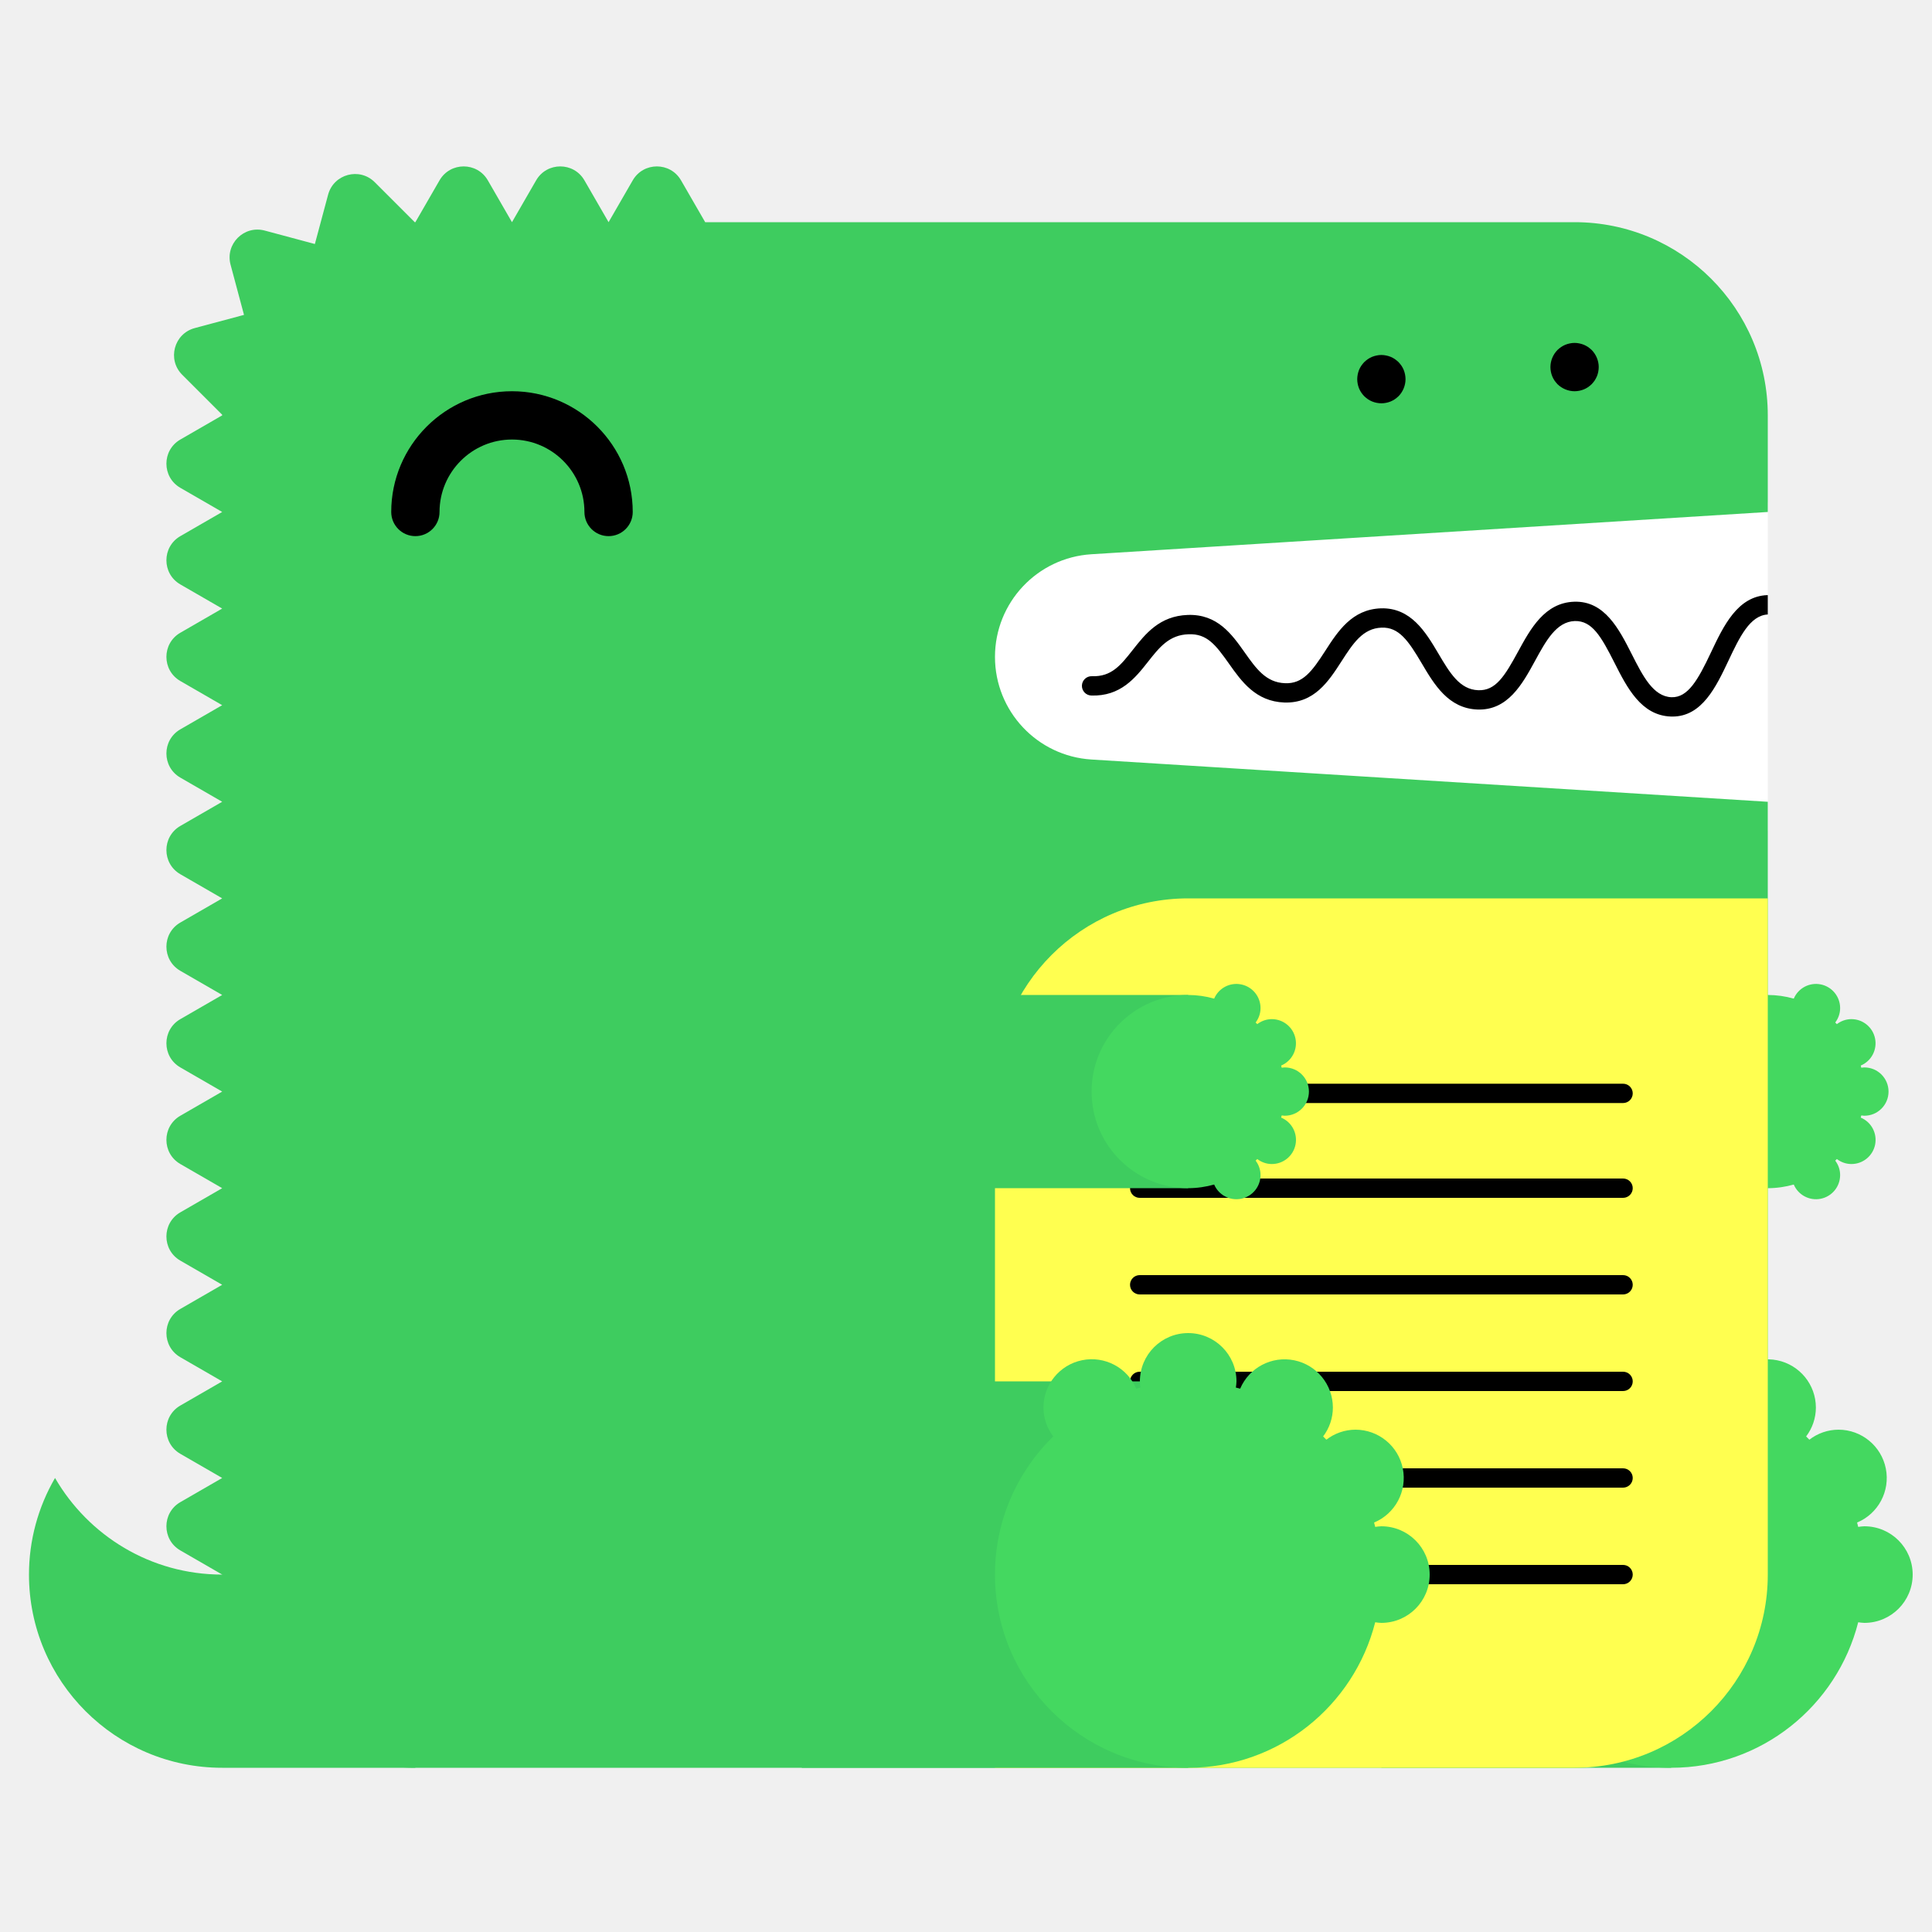
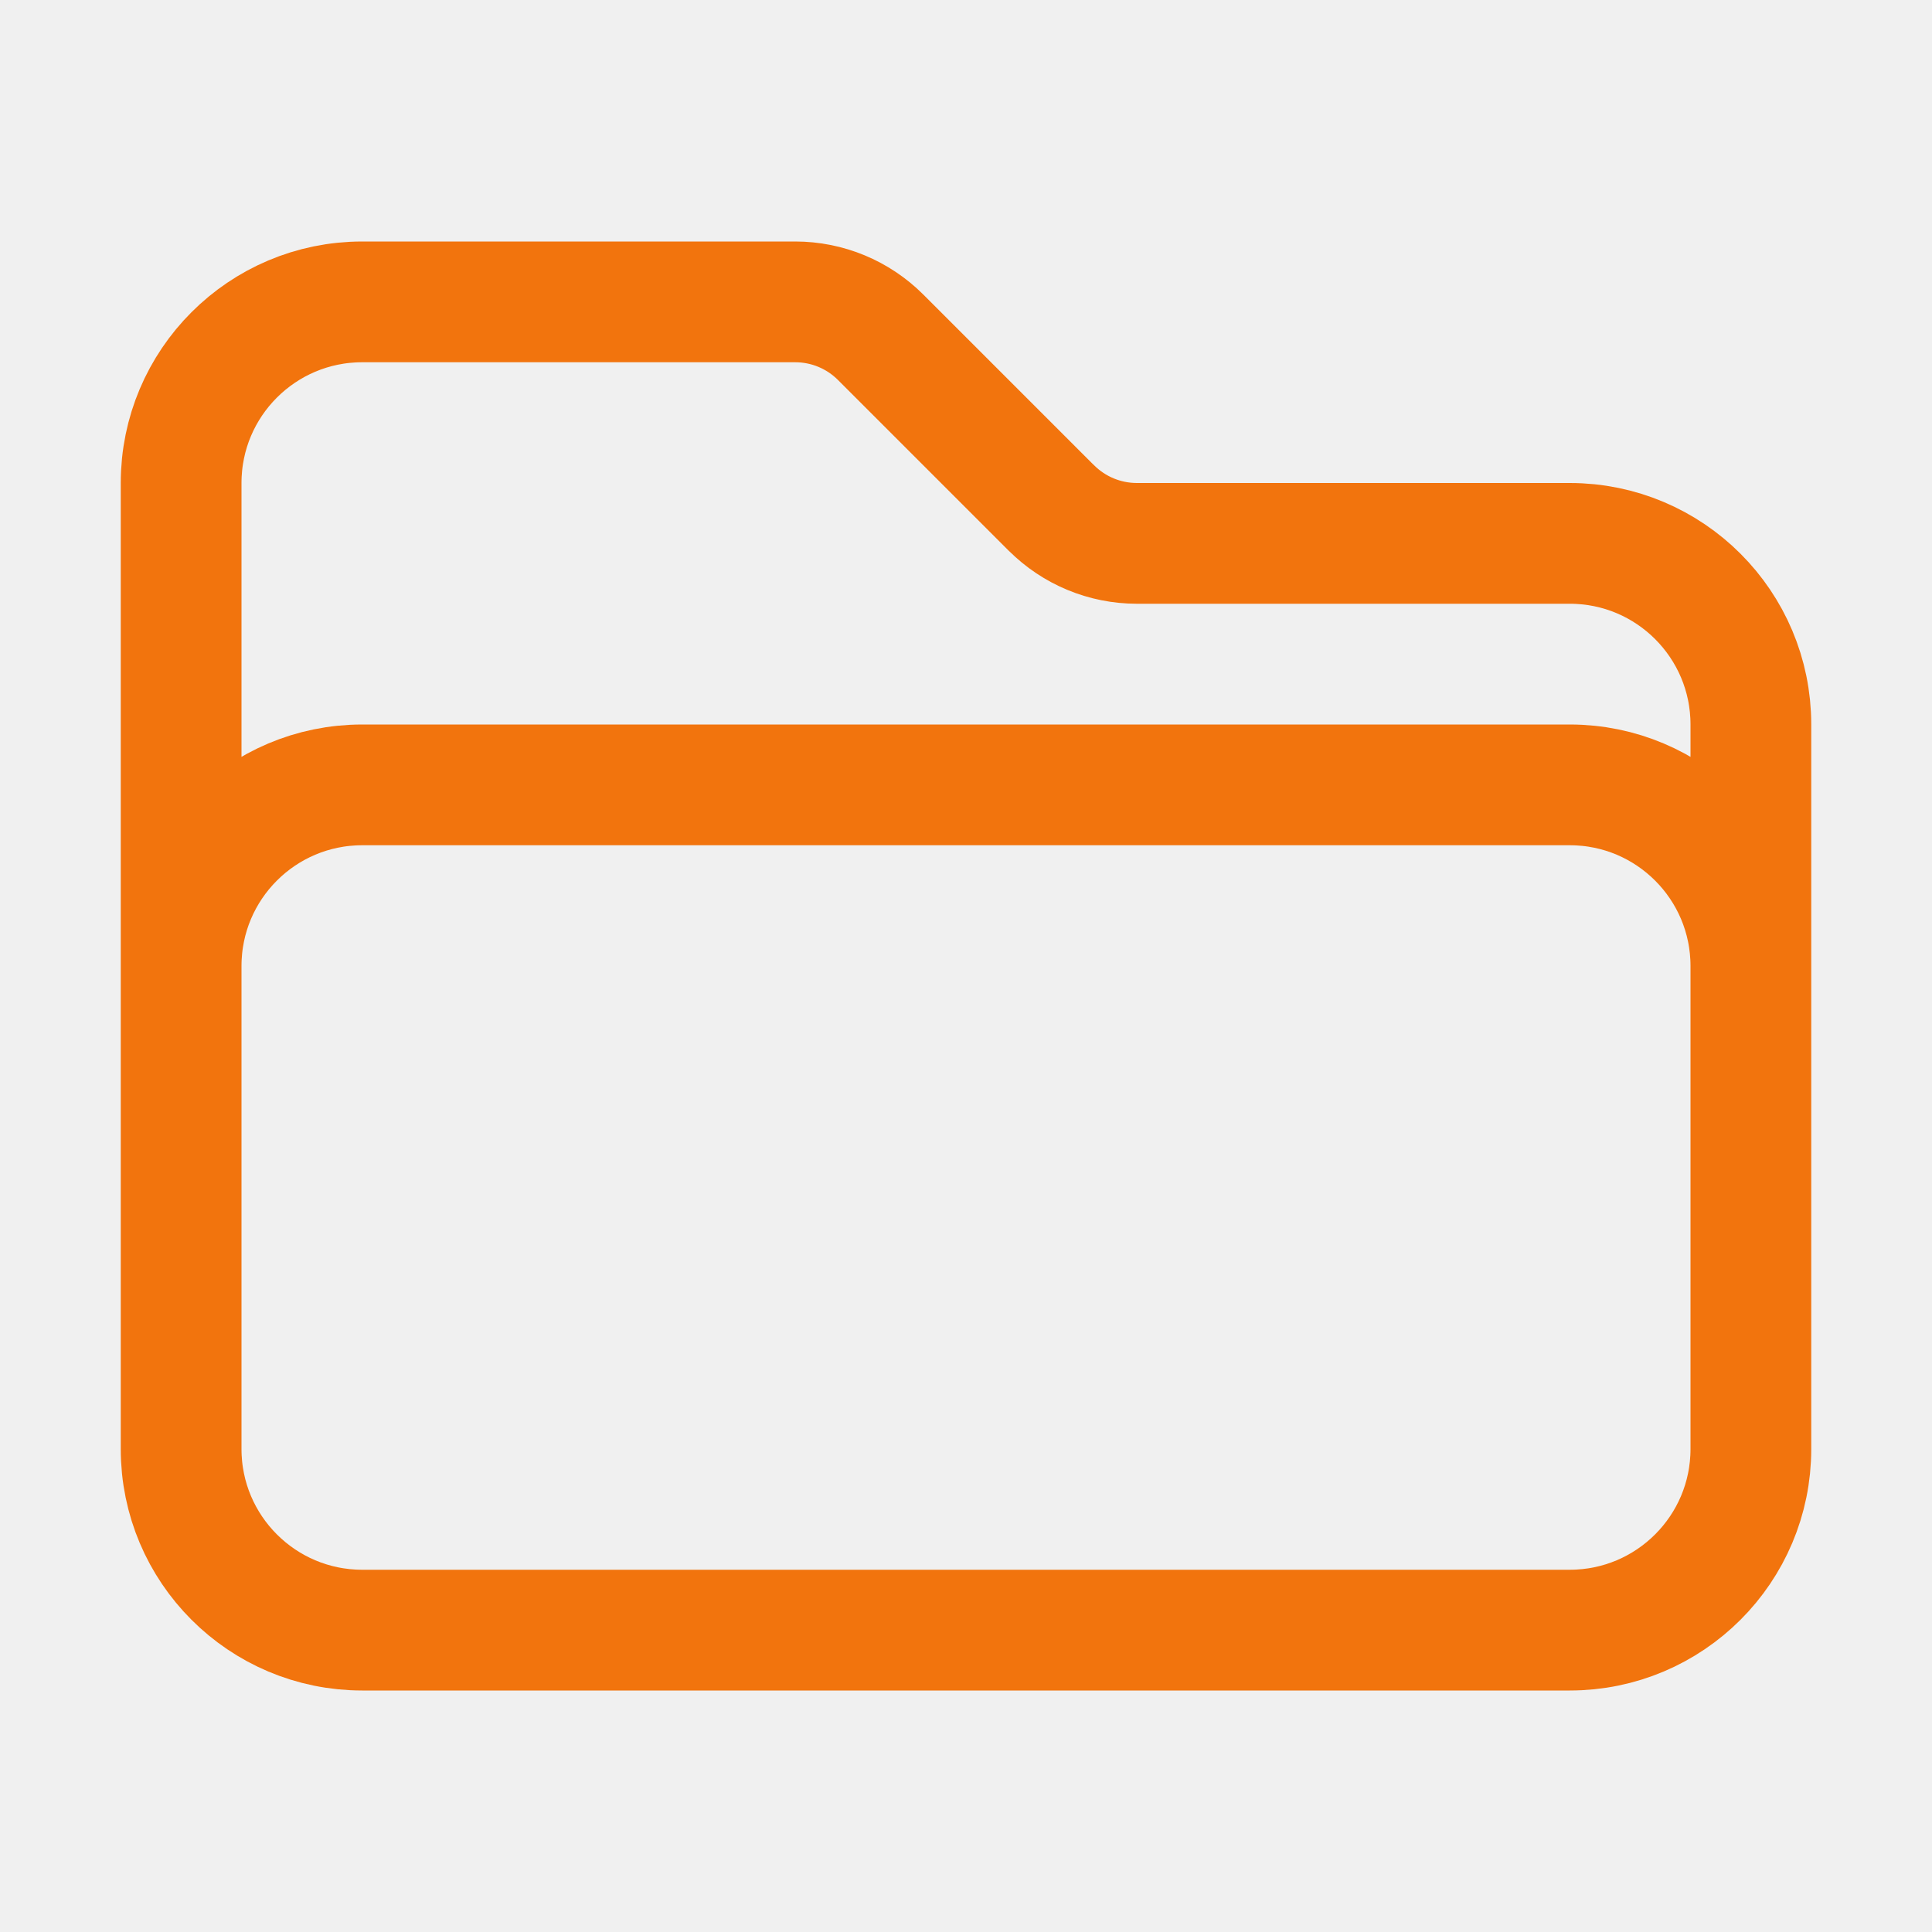
- <svg xmlns="http://www.w3.org/2000/svg" width="200" height="200" viewBox="0 0 200 200">
-   <g fill="none" fill-rule="evenodd">
-     <path fill="#FFF" d="M99 52h84v34H99z" />
-     <path d="M23 163c-7.398 0-13.843-4.027-17.303-10A19.886 19.886 0 0 0 3 163c0 11.046 8.954 20 20 20h20v-20H23z" fill="#3ECC5F" />
-     <path d="M112.98 57.376L183 53V43c0-11.046-8.954-20-20-20H73l-2.5-4.33c-1.112-1.925-3.889-1.925-5 0L63 23l-2.5-4.33c-1.111-1.925-3.889-1.925-5 0L53 23l-2.5-4.33c-1.111-1.925-3.889-1.925-5 0L43 23c-.022 0-.042.003-.065.003l-4.142-4.141c-1.57-1.571-4.252-.853-4.828 1.294l-1.369 5.104-5.192-1.392c-2.148-.575-4.111 1.389-3.535 3.536l1.39 5.193-5.102 1.367c-2.148.576-2.867 3.259-1.296 4.83l4.142 4.142c0 .021-.003.042-.003.064l-4.33 2.5c-1.925 1.111-1.925 3.889 0 5L23 53l-4.33 2.5c-1.925 1.111-1.925 3.889 0 5L23 63l-4.33 2.5c-1.925 1.111-1.925 3.889 0 5L23 73l-4.33 2.5c-1.925 1.111-1.925 3.889 0 5L23 83l-4.33 2.5c-1.925 1.111-1.925 3.889 0 5L23 93l-4.33 2.5c-1.925 1.111-1.925 3.889 0 5L23 103l-4.33 2.5c-1.925 1.111-1.925 3.889 0 5L23 113l-4.33 2.5c-1.925 1.111-1.925 3.889 0 5L23 123l-4.33 2.5c-1.925 1.111-1.925 3.889 0 5L23 133l-4.33 2.5c-1.925 1.111-1.925 3.889 0 5L23 143l-4.33 2.5c-1.925 1.111-1.925 3.889 0 5L23 153l-4.33 2.5c-1.925 1.111-1.925 3.889 0 5L23 163c0 11.046 8.954 20 20 20h120c11.046 0 20-8.954 20-20V83l-70.02-4.376A10.645 10.645 0 0 1 103 68c0-5.621 4.37-10.273 9.98-10.624" fill="#3ECC5F" />
-     <path fill="#3ECC5F" d="M143 183h30v-40h-30z" />
-     <path d="M193 158c-.219 0-.428.037-.639.064-.038-.15-.074-.301-.116-.451A5 5 0 0 0 190.32 148a4.96 4.96 0 0 0-3.016 1.036 26.531 26.531 0 0 0-.335-.336 4.955 4.955 0 0 0 1.011-2.987 5 5 0 0 0-9.599-1.959c-.148-.042-.297-.077-.445-.115.027-.211.064-.42.064-.639a5 5 0 0 0-5-5 5 5 0 0 0-5 5c0 .219.037.428.064.639-.148.038-.297.073-.445.115a4.998 4.998 0 0 0-9.599 1.959c0 1.125.384 2.151 1.011 2.987-3.717 3.632-6.031 8.693-6.031 14.3 0 11.046 8.954 20 20 20 9.339 0 17.16-6.41 19.361-15.064.211.027.42.064.639.064a5 5 0 0 0 5-5 5 5 0 0 0-5-5" fill="#44D860" />
-     <path fill="#3ECC5F" d="M153 123h30v-20h-30z" />
-     <path d="M193 115.5a2.5 2.5 0 1 0 0-5c-.109 0-.214.019-.319.032-.02-.075-.037-.15-.058-.225a2.501 2.501 0 0 0-.963-4.807c-.569 0-1.088.197-1.508.518a6.653 6.653 0 0 0-.168-.168c.314-.417.506-.931.506-1.494a2.5 2.5 0 0 0-4.8-.979A9.987 9.987 0 0 0 183 103c-5.522 0-10 4.478-10 10s4.478 10 10 10c.934 0 1.833-.138 2.69-.377a2.5 2.5 0 0 0 4.8-.979c0-.563-.192-1.077-.506-1.494.057-.055.113-.111.168-.168.42.321.939.518 1.508.518a2.5 2.5 0 0 0 .963-4.807c.021-.074.038-.15.058-.225.105.013.21.032.319.032" fill="#44D860" />
-     <path d="M63 55.5a2.5 2.5 0 0 1-2.5-2.5c0-4.136-3.364-7.5-7.5-7.5s-7.5 3.364-7.5 7.5a2.5 2.5 0 1 1-5 0c0-6.893 5.607-12.5 12.5-12.5S65.5 46.107 65.5 53a2.5 2.5 0 0 1-2.5 2.5" fill="#000" />
-     <path d="M103 183h60c11.046 0 20-8.954 20-20V93h-60c-11.046 0-20 8.954-20 20v70z" fill="#FFFF50" />
-     <path d="M168.02 124h-50.04a1 1 0 1 1 0-2h50.04a1 1 0 1 1 0 2m0 20h-50.04a1 1 0 1 1 0-2h50.04a1 1 0 1 1 0 2m0 20h-50.04a1 1 0 1 1 0-2h50.04a1 1 0 1 1 0 2m0-49.814h-50.04a1 1 0 1 1 0-2h50.04a1 1 0 1 1 0 2m0 19.814h-50.04a1 1 0 1 1 0-2h50.04a1 1 0 1 1 0 2m0 20h-50.04a1 1 0 1 1 0-2h50.04a1 1 0 1 1 0 2M183 61.611c-.012 0-.022-.006-.034-.005-3.09.105-4.552 3.196-5.842 5.923-1.346 2.85-2.387 4.703-4.093 4.647-1.889-.068-2.969-2.202-4.113-4.46-1.314-2.594-2.814-5.536-5.963-5.426-3.046.104-4.513 2.794-5.807 5.167-1.377 2.528-2.314 4.065-4.121 3.994-1.927-.07-2.951-1.805-4.136-3.813-1.321-2.236-2.848-4.75-5.936-4.664-2.994.103-4.465 2.385-5.763 4.4-1.373 2.13-2.335 3.428-4.165 3.351-1.973-.07-2.992-1.51-4.171-3.177-1.324-1.873-2.816-3.993-5.895-3.89-2.928.1-4.399 1.97-5.696 3.618-1.232 1.564-2.194 2.802-4.229 2.724a1 1 0 0 0-.072 2c3.017.101 4.545-1.8 5.872-3.487 1.177-1.496 2.193-2.787 4.193-2.855 1.926-.082 2.829 1.115 4.195 3.045 1.297 1.834 2.769 3.914 5.731 4.021 3.103.104 4.596-2.215 5.918-4.267 1.182-1.834 2.202-3.417 4.15-3.484 1.793-.067 2.769 1.35 4.145 3.681 1.297 2.197 2.766 4.686 5.787 4.796 3.125.108 4.634-2.62 5.949-5.035 1.139-2.088 2.214-4.06 4.119-4.126 1.793-.042 2.728 1.595 4.111 4.33 1.292 2.553 2.757 5.445 5.825 5.556l.169.003c3.064 0 4.518-3.075 5.805-5.794 1.139-2.41 2.217-4.68 4.067-4.773v-2z" fill="#000" />
-     <path fill="#3ECC5F" d="M83 183h40v-40H83z" />
-     <path d="M143 158c-.219 0-.428.037-.639.064-.038-.15-.074-.301-.116-.451A5 5 0 0 0 140.32 148a4.96 4.96 0 0 0-3.016 1.036 26.531 26.531 0 0 0-.335-.336 4.955 4.955 0 0 0 1.011-2.987 5 5 0 0 0-9.599-1.959c-.148-.042-.297-.077-.445-.115.027-.211.064-.42.064-.639a5 5 0 0 0-5-5 5 5 0 0 0-5 5c0 .219.037.428.064.639-.148.038-.297.073-.445.115a4.998 4.998 0 0 0-9.599 1.959c0 1.125.384 2.151 1.011 2.987-3.717 3.632-6.031 8.693-6.031 14.3 0 11.046 8.954 20 20 20 9.339 0 17.16-6.41 19.361-15.064.211.027.42.064.639.064a5 5 0 0 0 5-5 5 5 0 0 0-5-5" fill="#44D860" />
-     <path fill="#3ECC5F" d="M83 123h40v-20H83z" />
-     <path d="M133 115.5a2.5 2.5 0 1 0 0-5c-.109 0-.214.019-.319.032-.02-.075-.037-.15-.058-.225a2.501 2.501 0 0 0-.963-4.807c-.569 0-1.088.197-1.508.518a6.653 6.653 0 0 0-.168-.168c.314-.417.506-.931.506-1.494a2.5 2.5 0 0 0-4.8-.979A9.987 9.987 0 0 0 123 103c-5.522 0-10 4.478-10 10s4.478 10 10 10c.934 0 1.833-.138 2.69-.377a2.5 2.5 0 0 0 4.8-.979c0-.563-.192-1.077-.506-1.494.057-.055.113-.111.168-.168.42.321.939.518 1.508.518a2.5 2.5 0 0 0 .963-4.807c.021-.074.038-.15.058-.225.105.013.21.032.319.032" fill="#44D860" />
-     <path d="M143 41.75c-.16 0-.33-.02-.49-.05a2.52 2.52 0 0 1-.47-.14c-.15-.06-.29-.14-.431-.23-.13-.09-.259-.2-.38-.31-.109-.12-.219-.24-.309-.38s-.17-.28-.231-.43a2.619 2.619 0 0 1-.189-.96c0-.16.02-.33.05-.49.03-.16.08-.31.139-.47.061-.15.141-.29.231-.43.09-.13.2-.26.309-.38.121-.11.25-.22.38-.31.141-.09.281-.17.431-.23.149-.06.31-.11.47-.14.32-.07.65-.07.98 0 .159.03.32.08.47.14.149.06.29.14.43.23.13.09.259.2.38.31.11.12.22.25.31.38.09.14.17.28.23.43.06.16.11.31.14.47.029.16.05.33.05.49 0 .66-.271 1.31-.73 1.77-.121.11-.25.22-.38.31-.14.09-.281.17-.43.23a2.565 2.565 0 0 1-.96.19m20-1.25c-.66 0-1.3-.27-1.771-.73a3.802 3.802 0 0 1-.309-.38c-.09-.14-.17-.28-.231-.43a2.619 2.619 0 0 1-.189-.96c0-.66.27-1.3.729-1.77.121-.11.25-.22.38-.31.141-.09.281-.17.431-.23.149-.06.31-.11.47-.14.32-.07.66-.07.98 0 .159.03.32.08.47.14.149.06.29.14.43.23.13.09.259.2.38.31.459.47.73 1.11.73 1.77 0 .16-.021.33-.05.49-.03.16-.08.32-.14.47-.07.15-.14.29-.23.43-.09.13-.2.26-.31.38-.121.11-.25.22-.38.31-.14.09-.281.17-.43.23a2.565 2.565 0 0 1-.96.19" fill="#000" />
-   </g>
+ <svg xmlns="http://www.w3.org/2000/svg" fill="none" viewBox="0 0 24 24" stroke-width="1.5" stroke="#F2740D" class="w-6 h-6">
+   <path stroke-linecap="round" stroke-linejoin="round" d="M2.25 12.75V12A2.25 2.25 0 014.5 9.75h15A2.25 2.25 0 0121.75 12v.75m-8.69-6.44l-2.12-2.12a1.5 1.5 0 00-1.061-.44H4.5A2.25 2.25 0 002.25 6v12a2.25 2.25 0 002.25 2.25h15A2.25 2.25 0 0021.75 18V9a2.25 2.25 0 00-2.25-2.25h-5.379a1.5 1.5 0 01-1.06-.44z" />
</svg>
